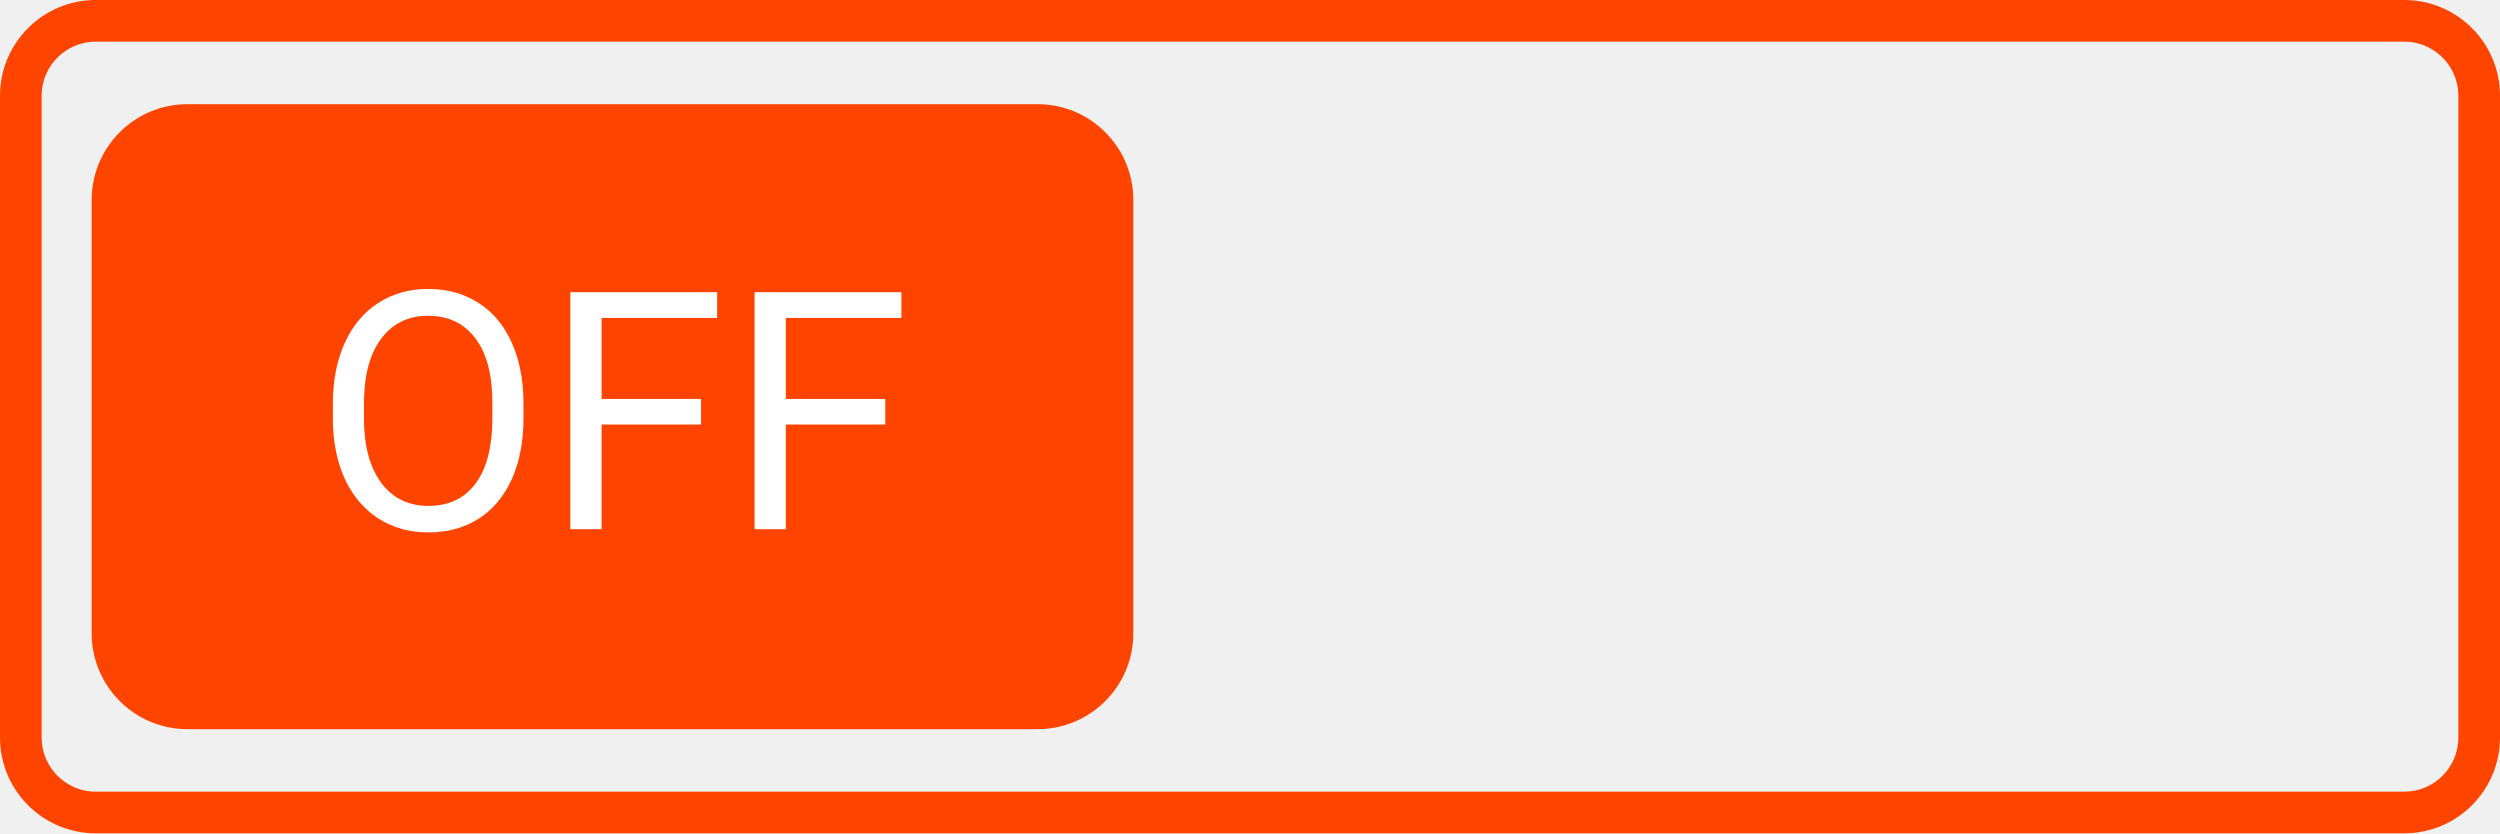
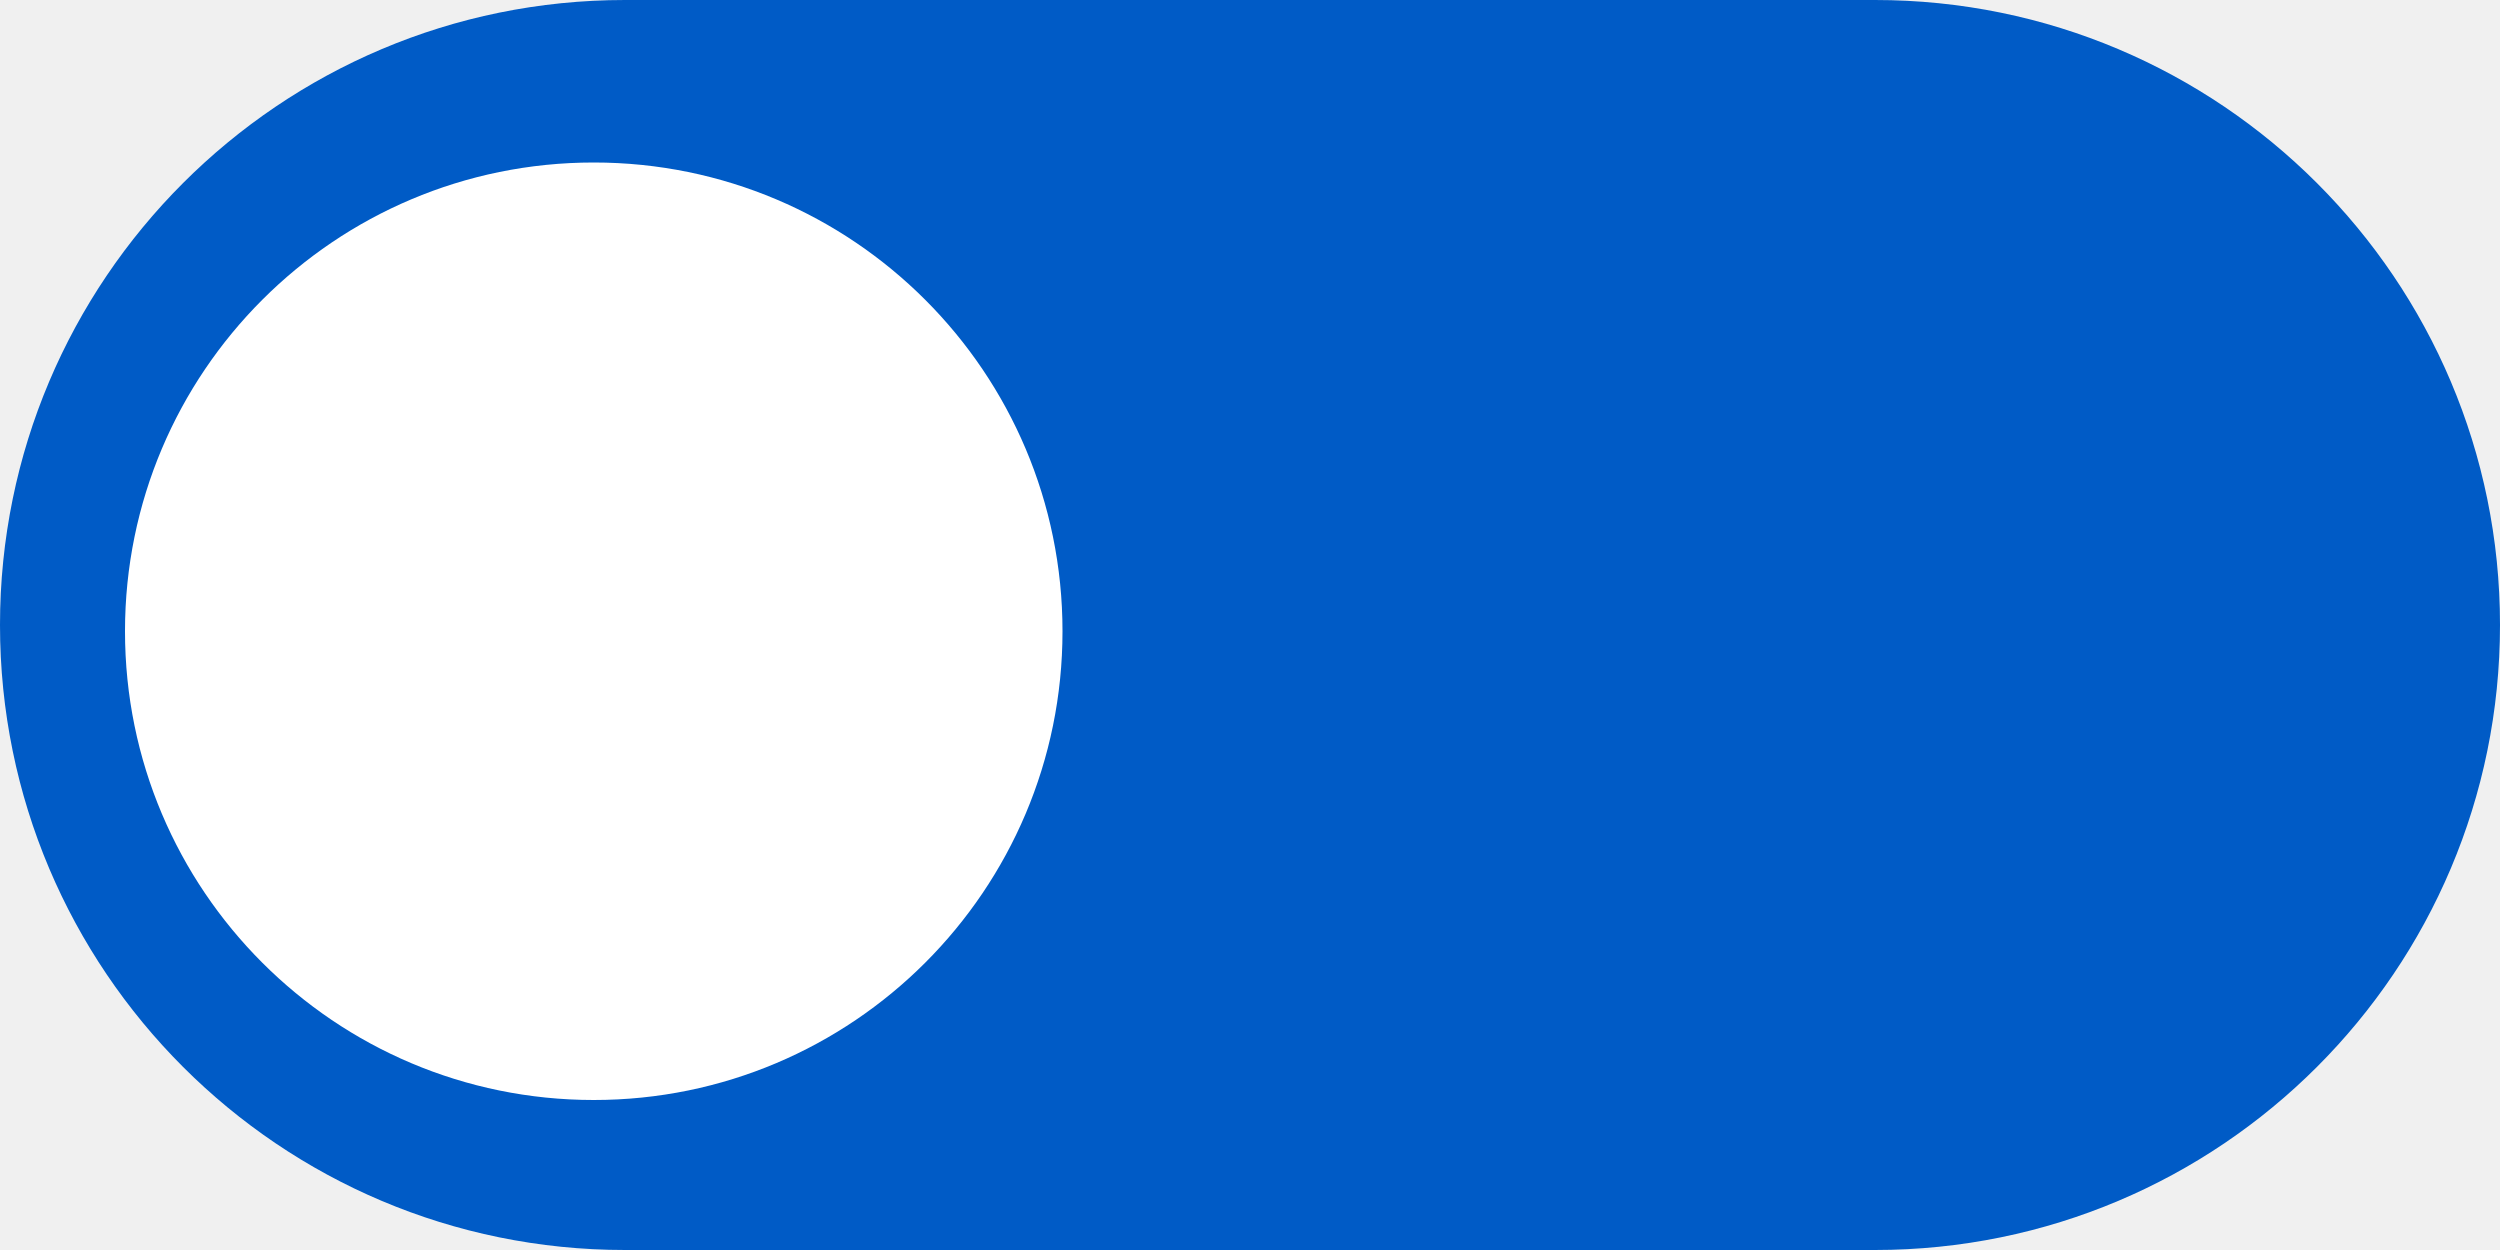
- <svg xmlns="http://www.w3.org/2000/svg" width="600" height="200" viewBox="0 0 600 200" fill="none">
-   <rect x="5" y="5" width="590" height="190" rx="18" stroke="#FF4400" stroke-width="10" />
-   <rect x="22" y="25" width="250" height="150" rx="23" fill="#FF4400" />
-   <path d="M125.633 100.398C125.633 105.971 124.695 110.841 122.82 115.008C120.945 119.148 118.289 122.312 114.852 124.5C111.414 126.688 107.404 127.781 102.82 127.781C98.341 127.781 94.37 126.688 90.906 124.5C87.443 122.286 84.747 119.148 82.82 115.086C80.919 110.997 79.943 106.271 79.891 100.906V96.805C79.891 91.336 80.841 86.505 82.742 82.312C84.643 78.12 87.326 74.917 90.789 72.703C94.279 70.463 98.263 69.344 102.742 69.344C107.299 69.344 111.31 70.451 114.773 72.664C118.263 74.852 120.945 78.042 122.82 82.234C124.695 86.401 125.633 91.258 125.633 96.805V100.398ZM118.172 96.727C118.172 89.982 116.818 84.812 114.109 81.219C111.401 77.599 107.612 75.789 102.742 75.789C98.003 75.789 94.266 77.599 91.531 81.219C88.823 84.812 87.43 89.812 87.352 96.219V100.398C87.352 106.935 88.719 112.078 91.453 115.828C94.213 119.552 98.003 121.414 102.82 121.414C107.664 121.414 111.414 119.656 114.07 116.141C116.727 112.599 118.094 107.534 118.172 100.945V96.727ZM168.25 101.883H144.383V127H136.883V70.125H172.117V76.297H144.383V95.75H168.25V101.883ZM212.469 101.883H188.602V127H181.102V70.125H216.336V76.297H188.602V95.75H212.469V101.883Z" fill="white" />
+ <svg xmlns="http://www.w3.org/2000/svg" width="200" height="100" viewBox="0 0 200 100" fill="none">
+   <path d="M50 100H150C177.614 100 200 77.614 200 50C200 22.386 177.614 0 150 0H50C22.386 0 0 22.386 0 50C0 77.614 22.386 100 50 100Z" fill="#005BC6" />
+   <path d="M47.5 13C26.789 13 10 29.789 10 50.5C10 71.211 26.789 88 47.5 88C68.211 88 85 71.211 85 50.5C85 29.789 68.211 13 47.5 13Z" fill="white" />
</svg>
